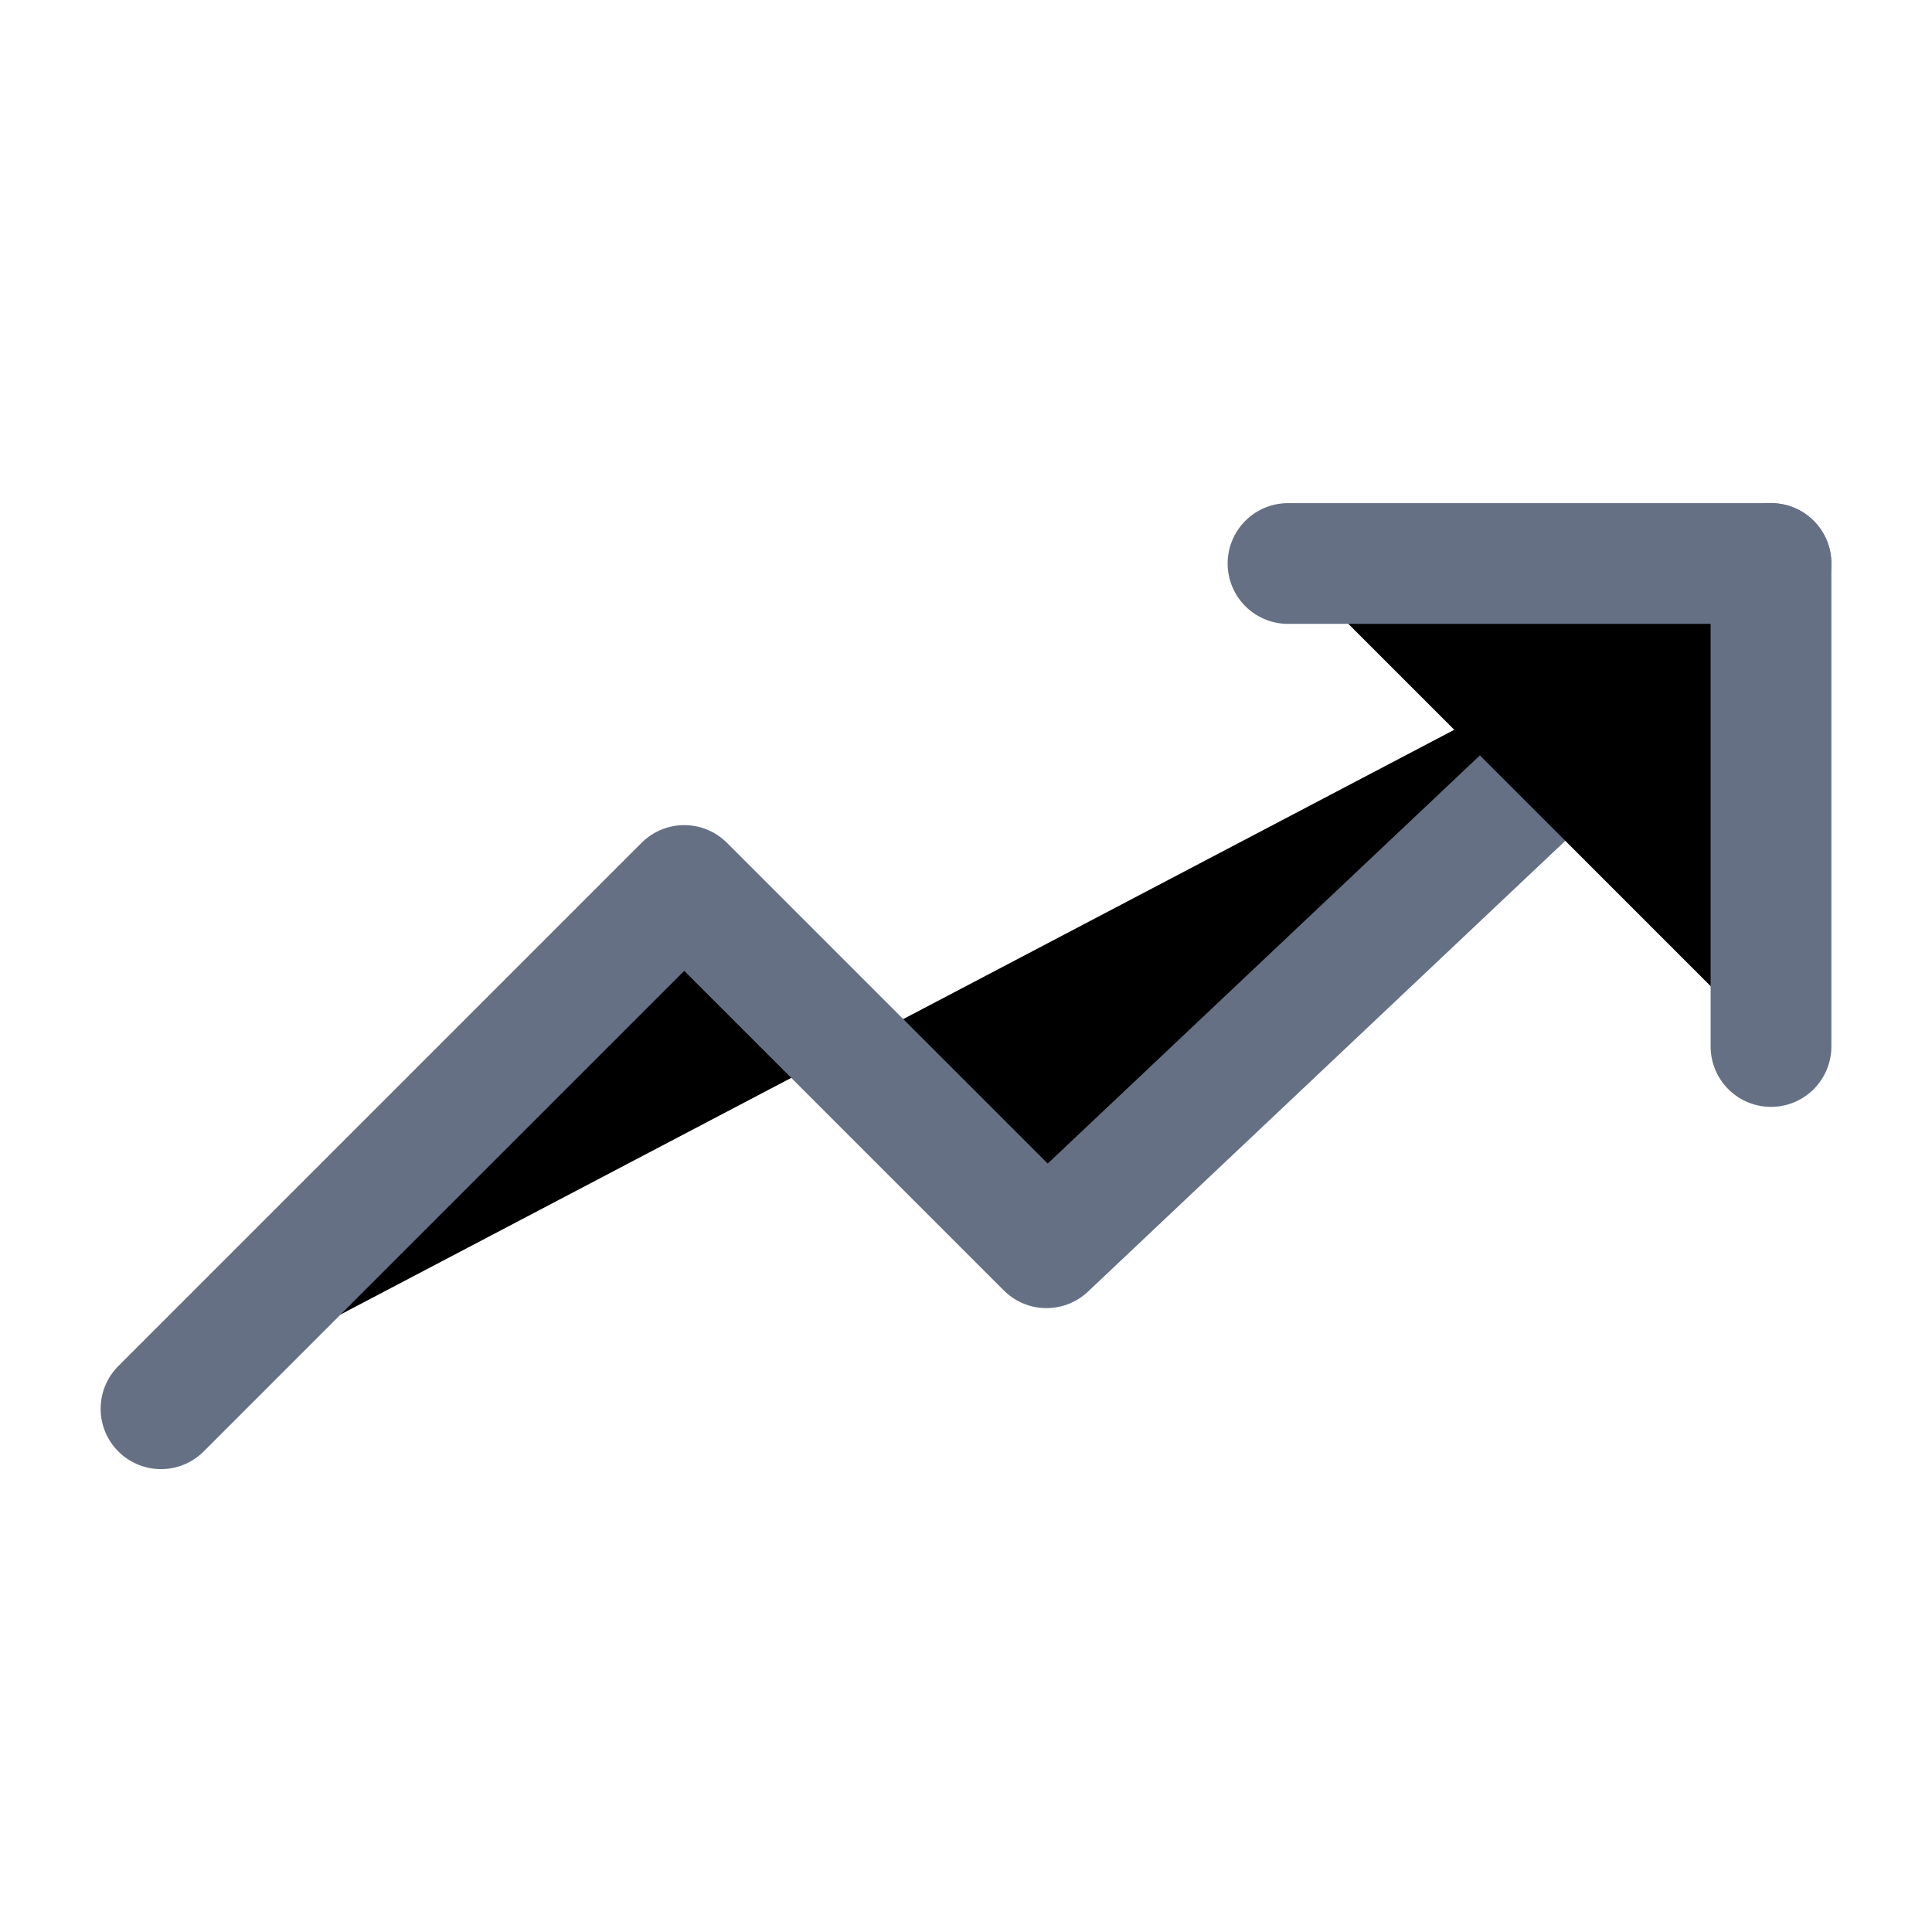
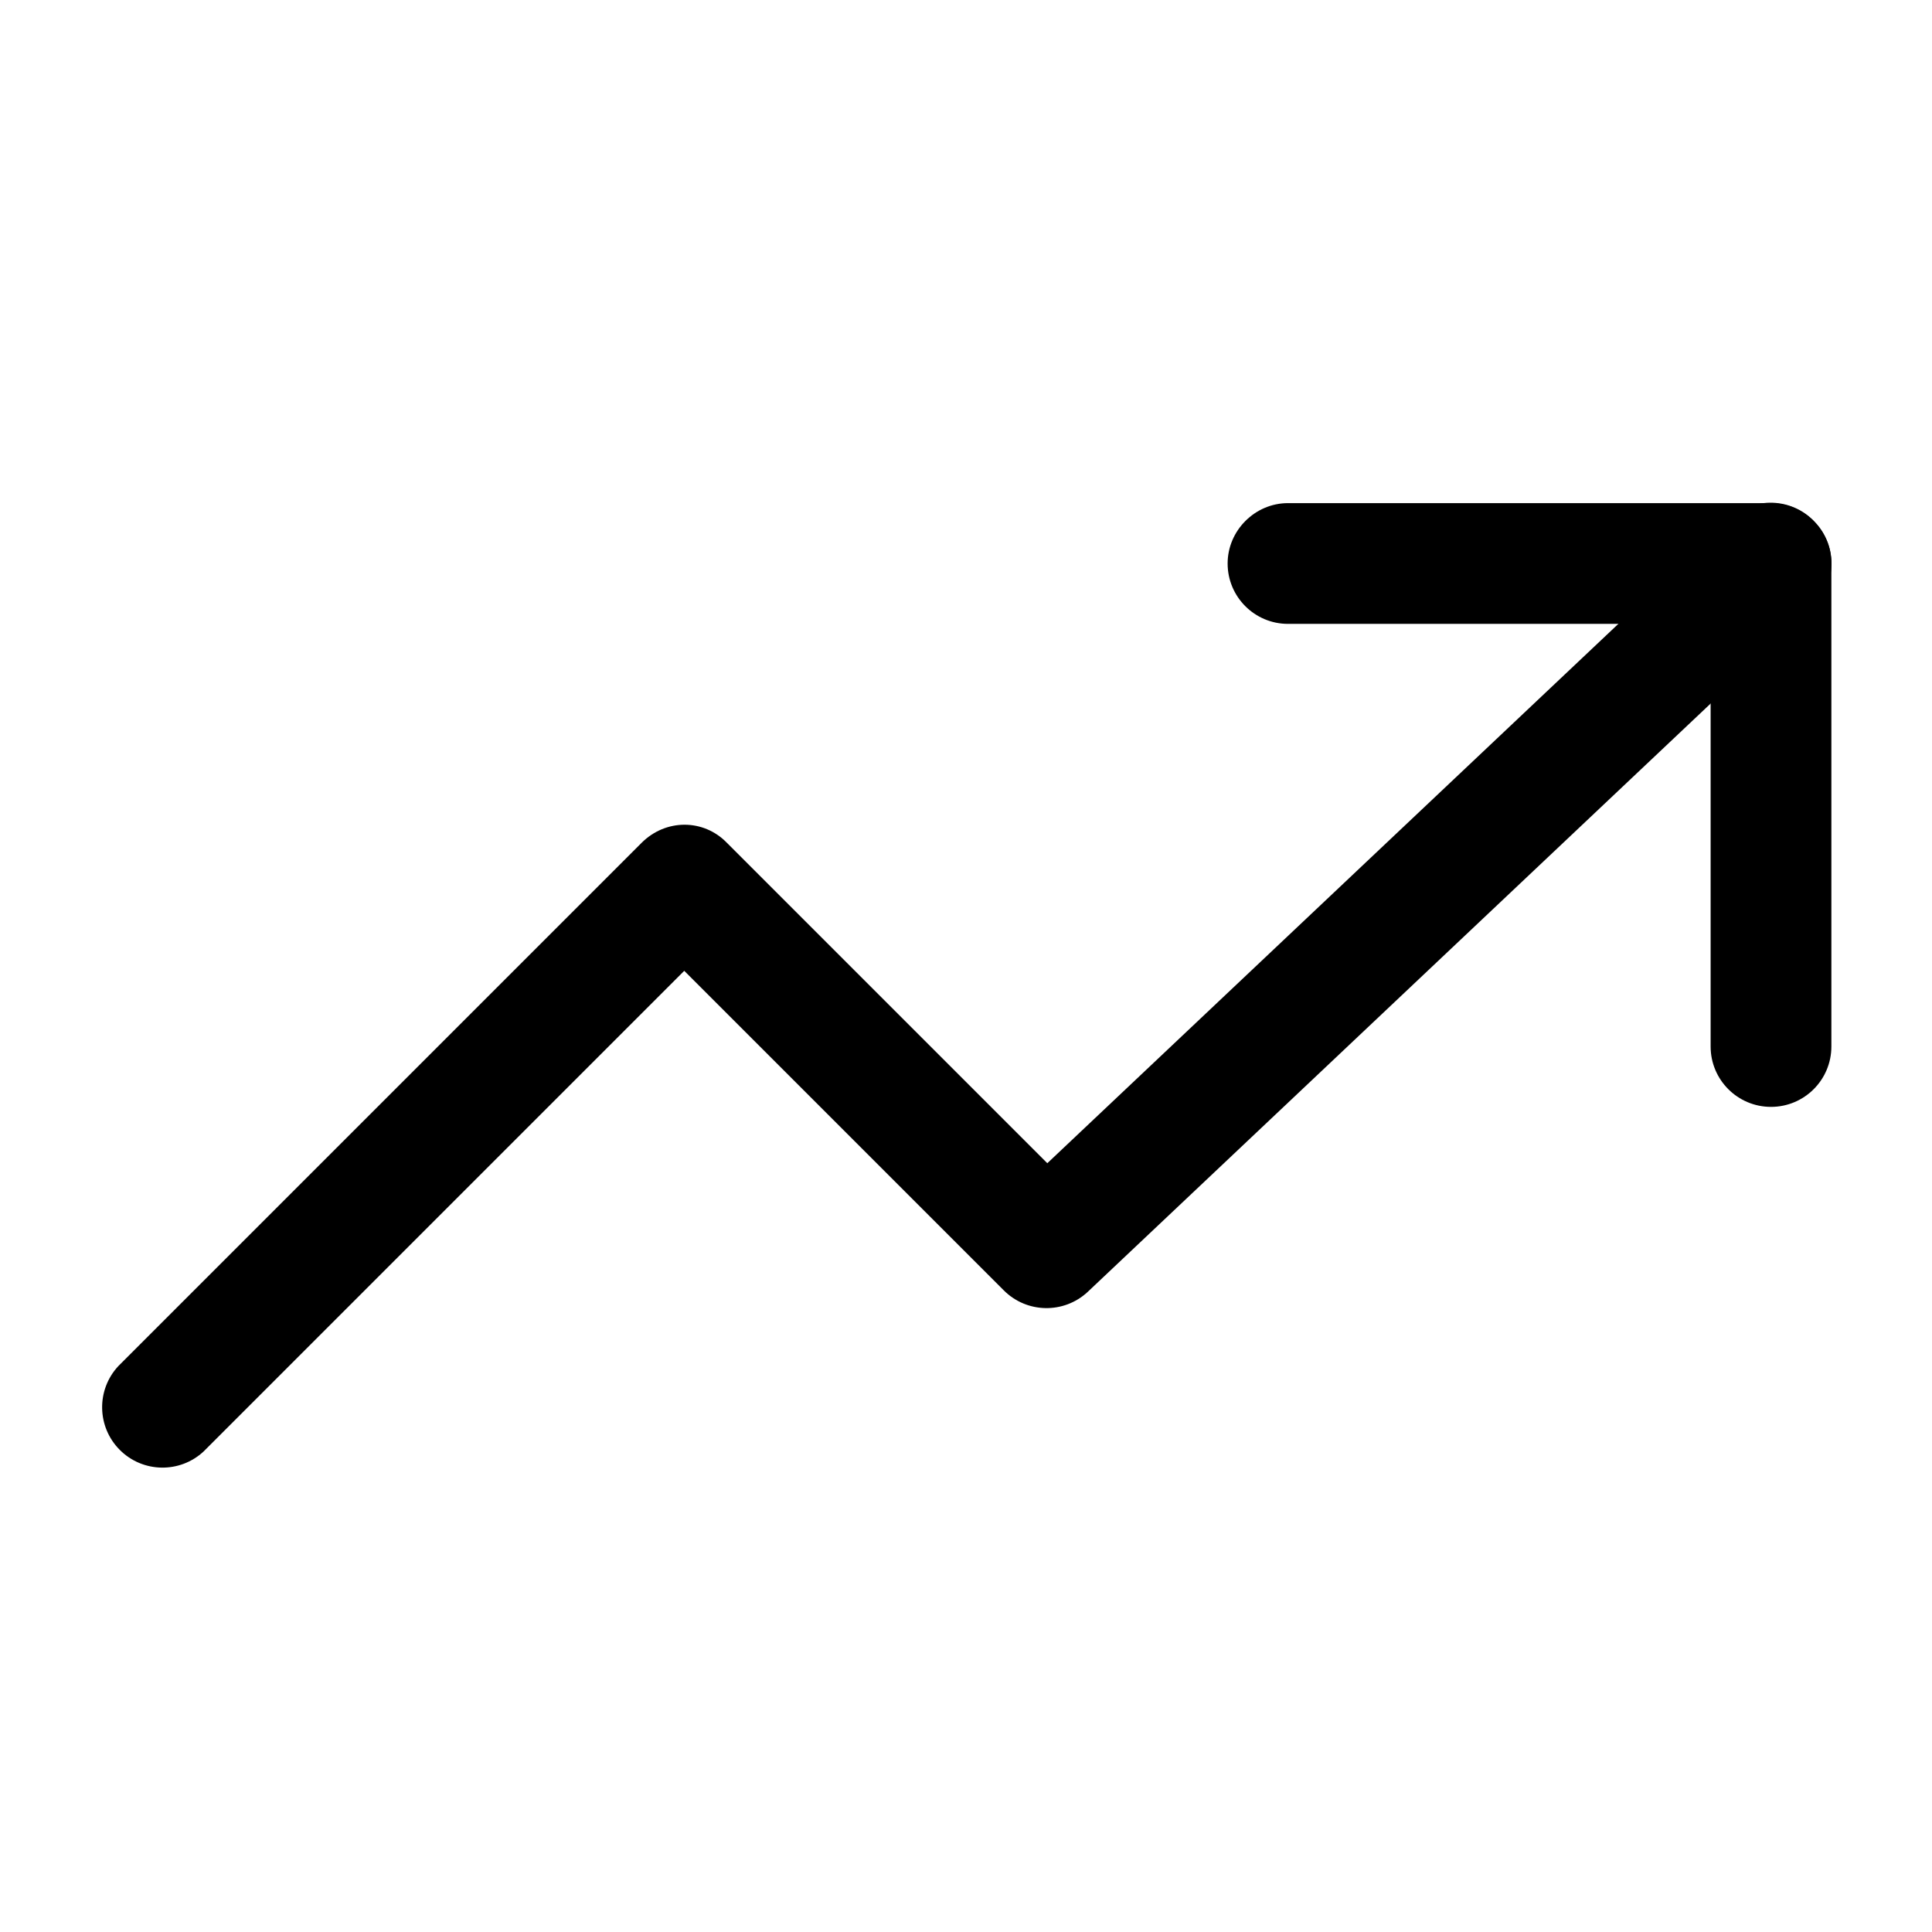
<svg viewBox="0 0 24 24" focusable="false">
-   <g stroke-linecap="round" stroke-linejoin="round" stroke-width="1.5" stroke="#667085">
-     <path d="M22 7l-9 8.5L8.5 11 2 17.5" />
-     <path d="M16 7h6v6" />
-   </g>
+   <path clip-rule="evenodd" d="M22.55 6.49c.28.3.27.77-.04 1.06l-9 8.5a.75.75 0 01-1.04-.02L8.5 12.06l-5.97 5.97a.75.75 0 01-1.06-1.06l6.5-6.5c.3-.3.77-.3 1.06 0l3.98 3.98 8.47-8a.75.75 0 011.07.04z" fill-rule="evenodd" />
+   <path clip-rule="evenodd" d="M15.25 7c0-.41.34-.75.75-.75h6c.41 0 .75.34.75.75v6a.75.75 0 01-1.5 0V7.75H16a.75.75 0 01-.75-.75z" fill-rule="evenodd" />
</svg>
